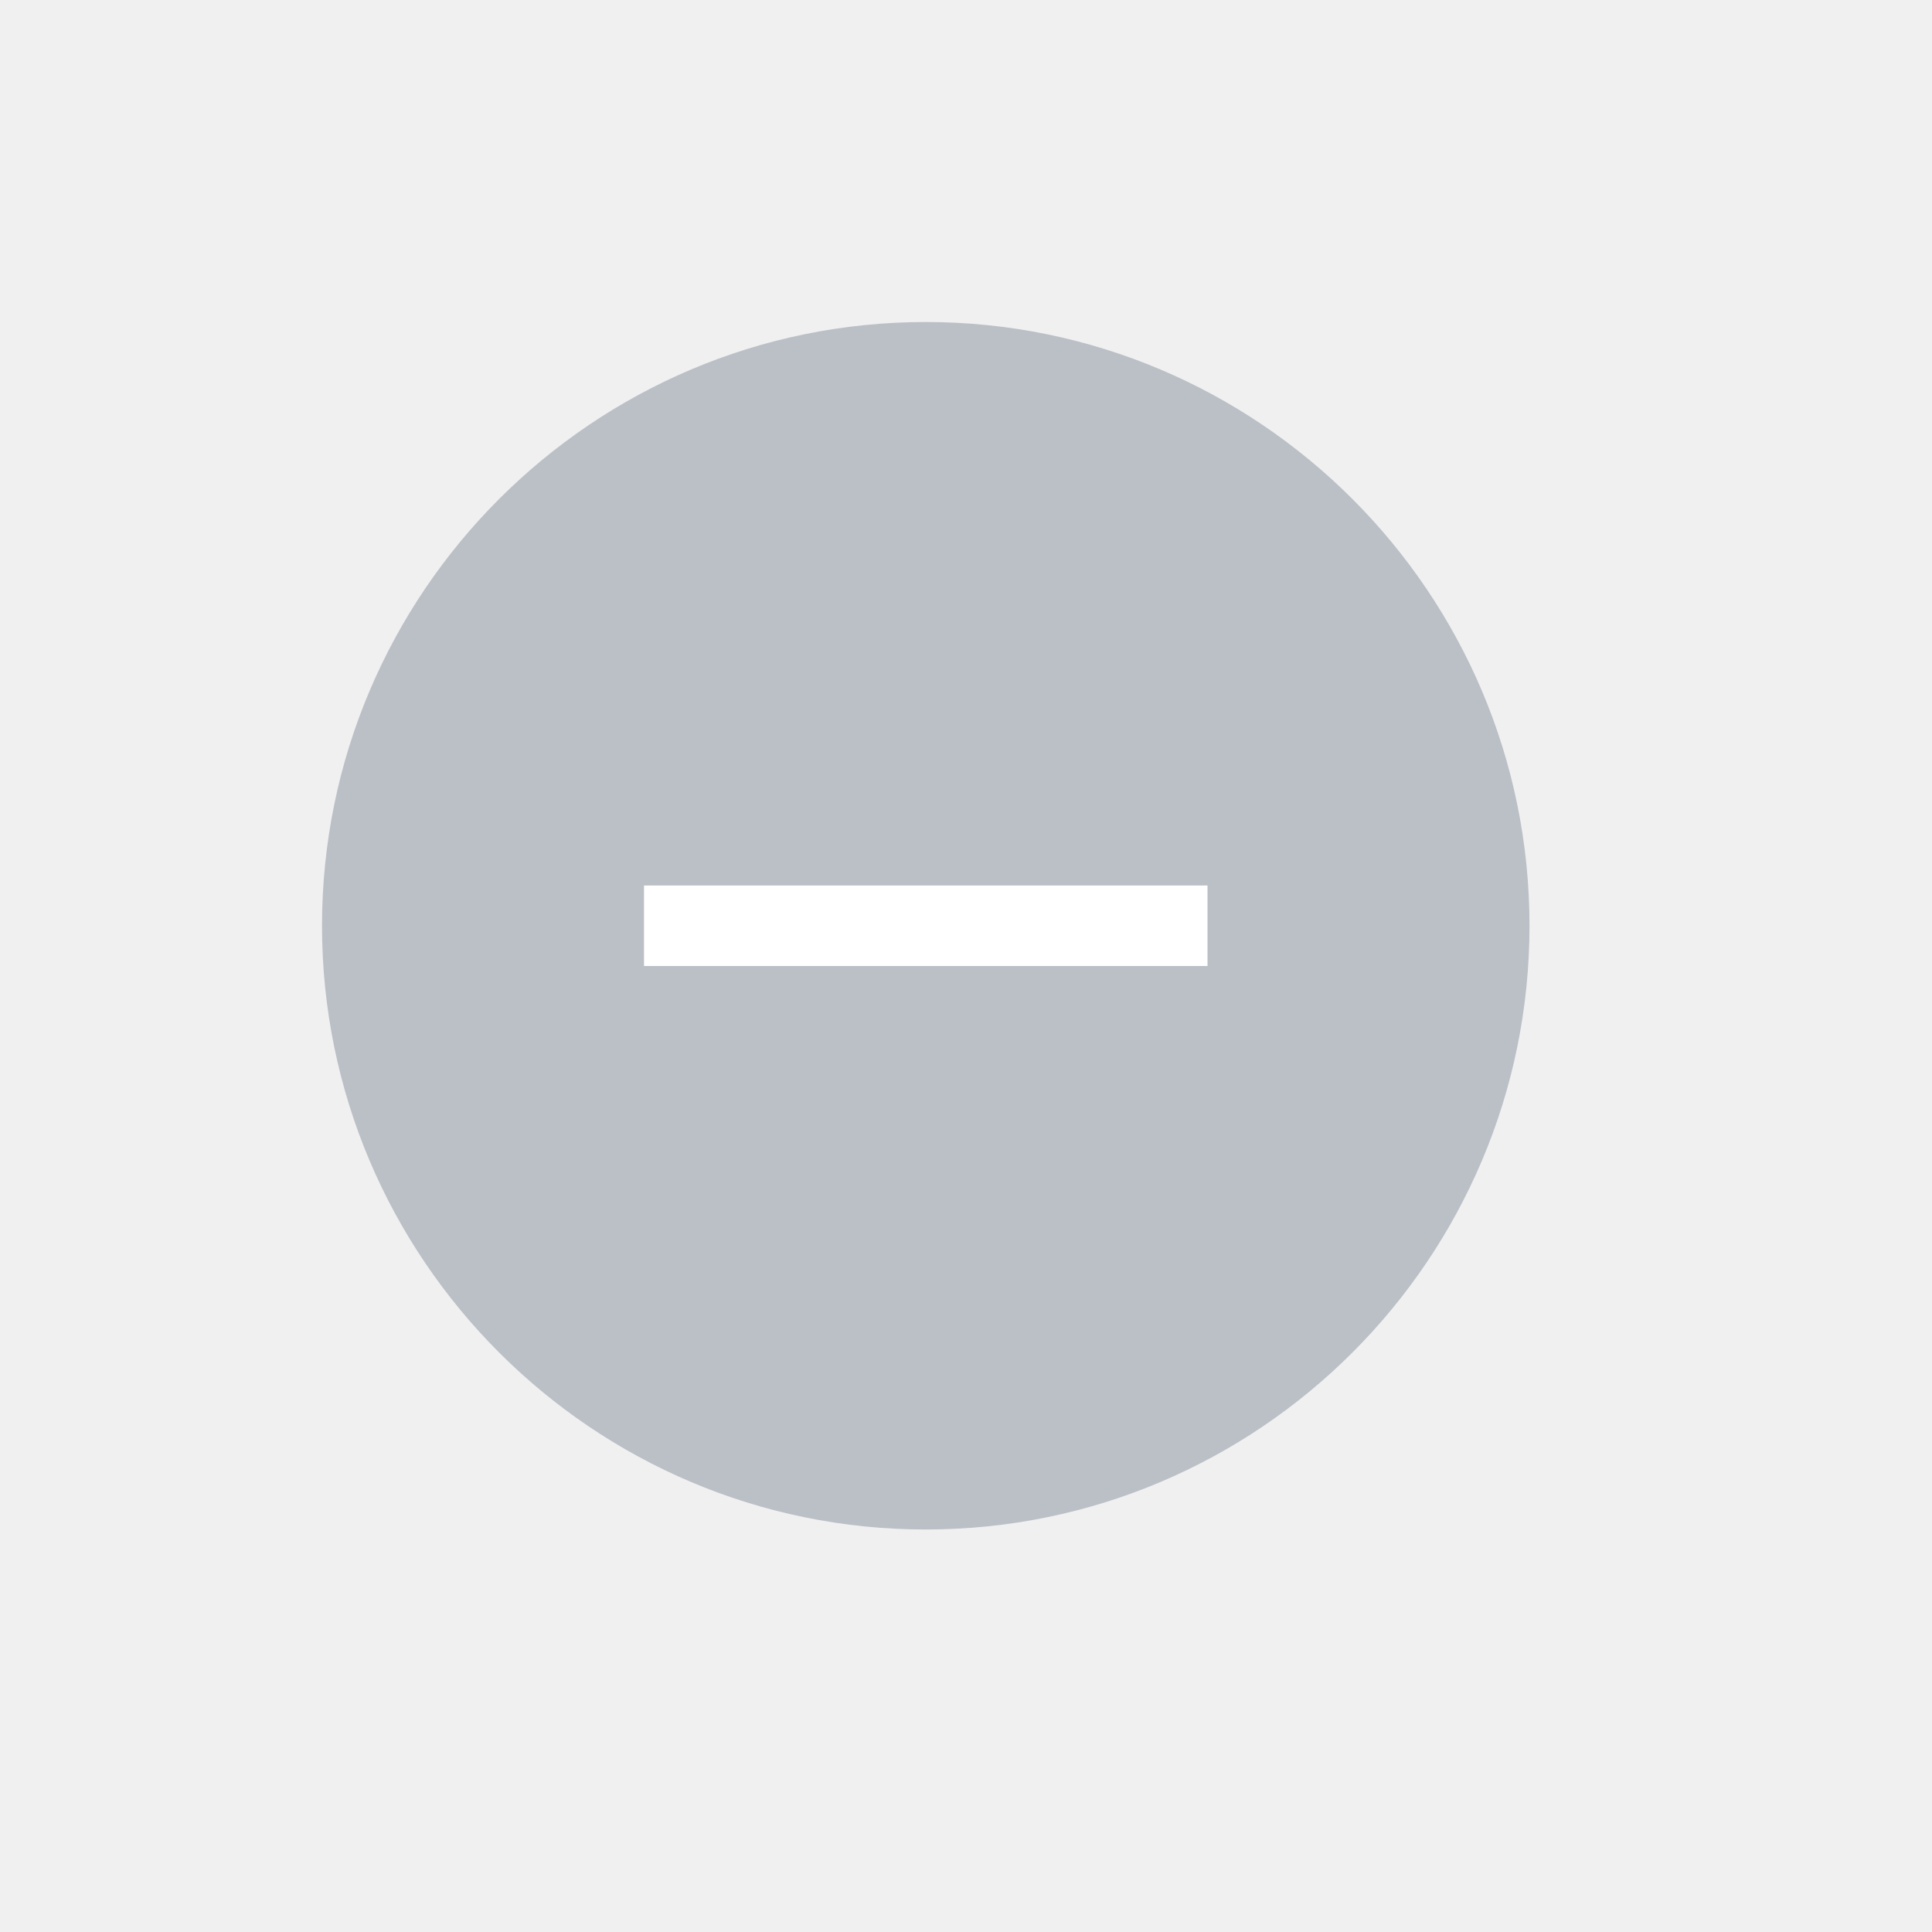
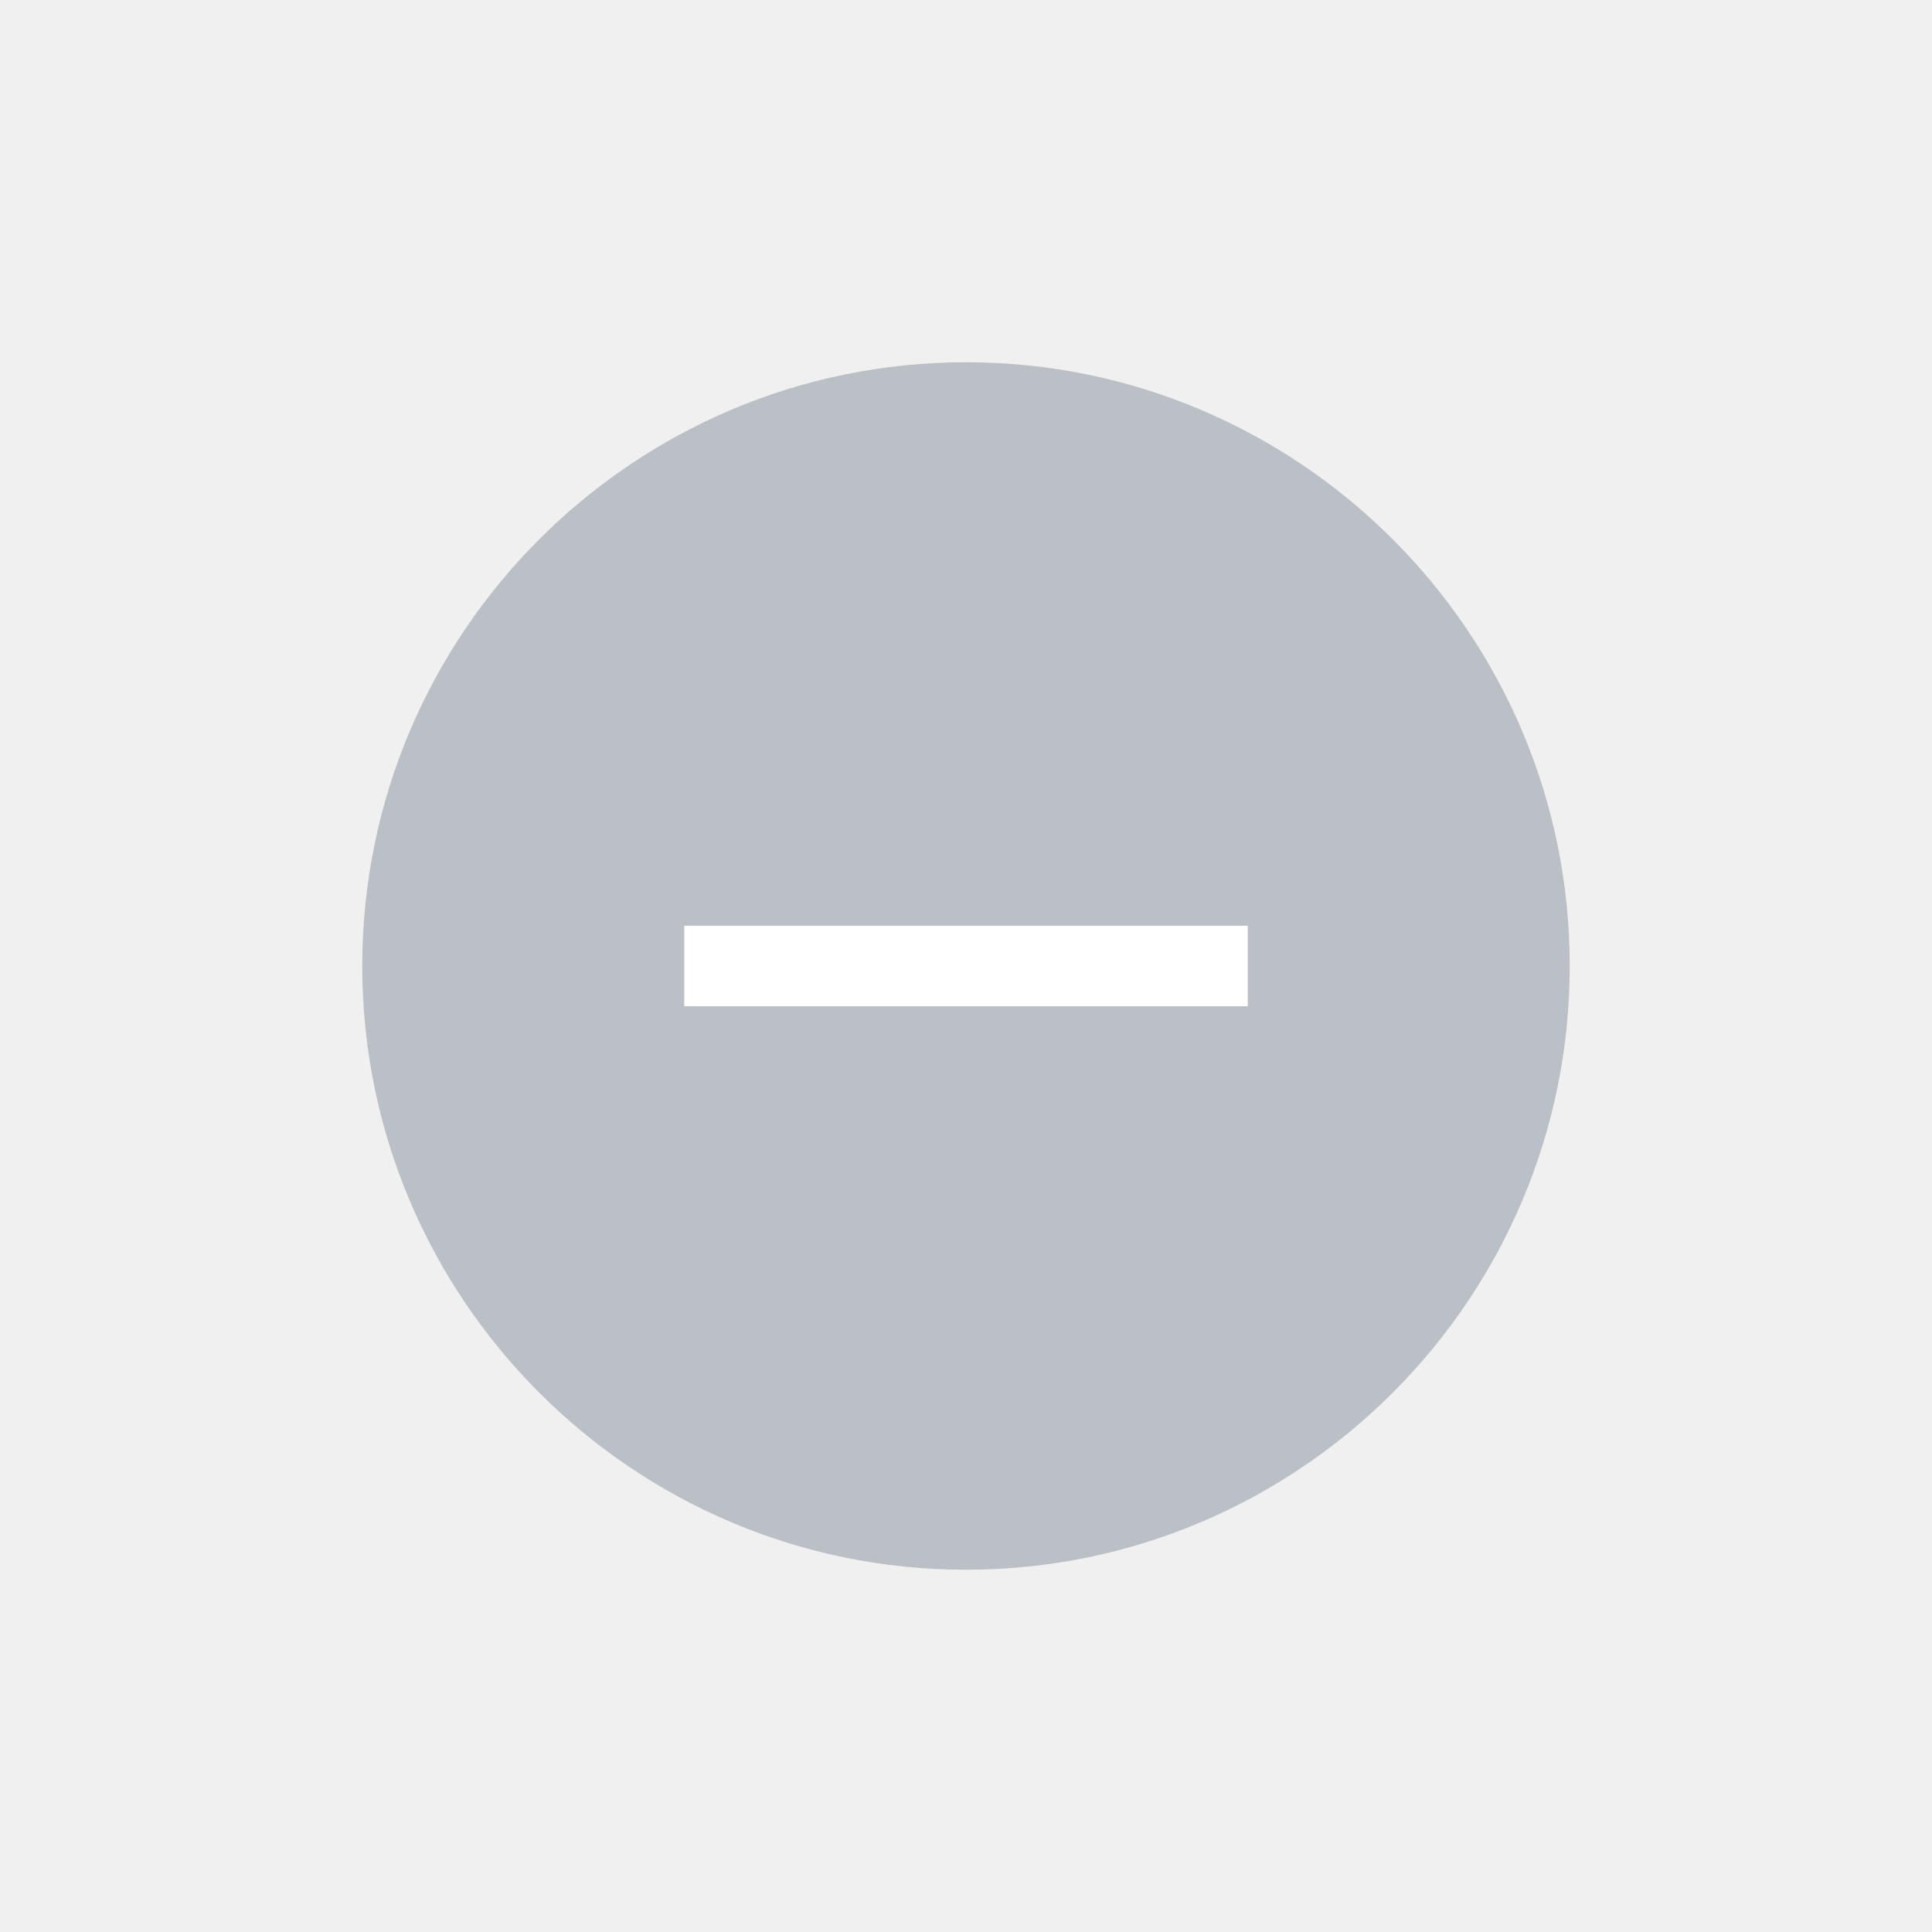
- <svg xmlns="http://www.w3.org/2000/svg" width="24px" height="24px" viewBox="0 0 24 24" version="1.1">
-   <defs />
-   <g id="Icons" stroke="none" stroke-width="1" fill="none" fill-rule="evenodd">
-     <g id="Icon/Minus">
-       <g>
-         <g id="icon-box-24-copy-14">
-           <rect id="icon-box-24" x="0" y="0" width="24" height="24" />
-         </g>
-         <g id="Fill-774-+-Fill-775" transform="translate(4, 4)">
-           <path d="M7.5,0 C3.365,0 0,3.365 0,7.5 C0,11.636 3.365,15 7.5,15 C11.636,15 15,11.636 15,7.5 C15,3.365 11.636,0 7.5,0" id="Fill-774" fill="#BBC0C7" />
-           <path d="M4,7 L4,8 L11,8 L11,7 L4,7 Z" id="Fill-775" fill="#FFFFFF" />
-         </g>
-       </g>
+ <svg xmlns="http://www.w3.org/2000/svg" width="100%" height="100%" viewBox="0 0 24 24" version="1.1" xml:space="preserve" style="fill-rule:evenodd;clip-rule:evenodd;stroke-linejoin:round;stroke-miterlimit:1.414;">
+   <g id="Icon.2f.Minus">
+     <rect id="icon.-box.-24" x="0" y="0" width="24" height="24" style="fill:none;" />
+     <g id="Fill.-774.-.2b..-Fill.-775">
+       <path id="Fill.-774" d="M12,4.5c-4.136,0 -7.5,3.364 -7.5,7.5c0,4.136 3.364,7.5 7.5,7.5c4.136,0 7.5,-3.364 7.5,-7.5c0,-4.136 -3.364,-7.5 -7.5,-7.5" style="fill:#bbc0c7;" />
+       <rect id="Fill.-775" x="8.5" y="11.5" width="7" height="1" style="fill:#fff;" />
    </g>
  </g>
</svg>
